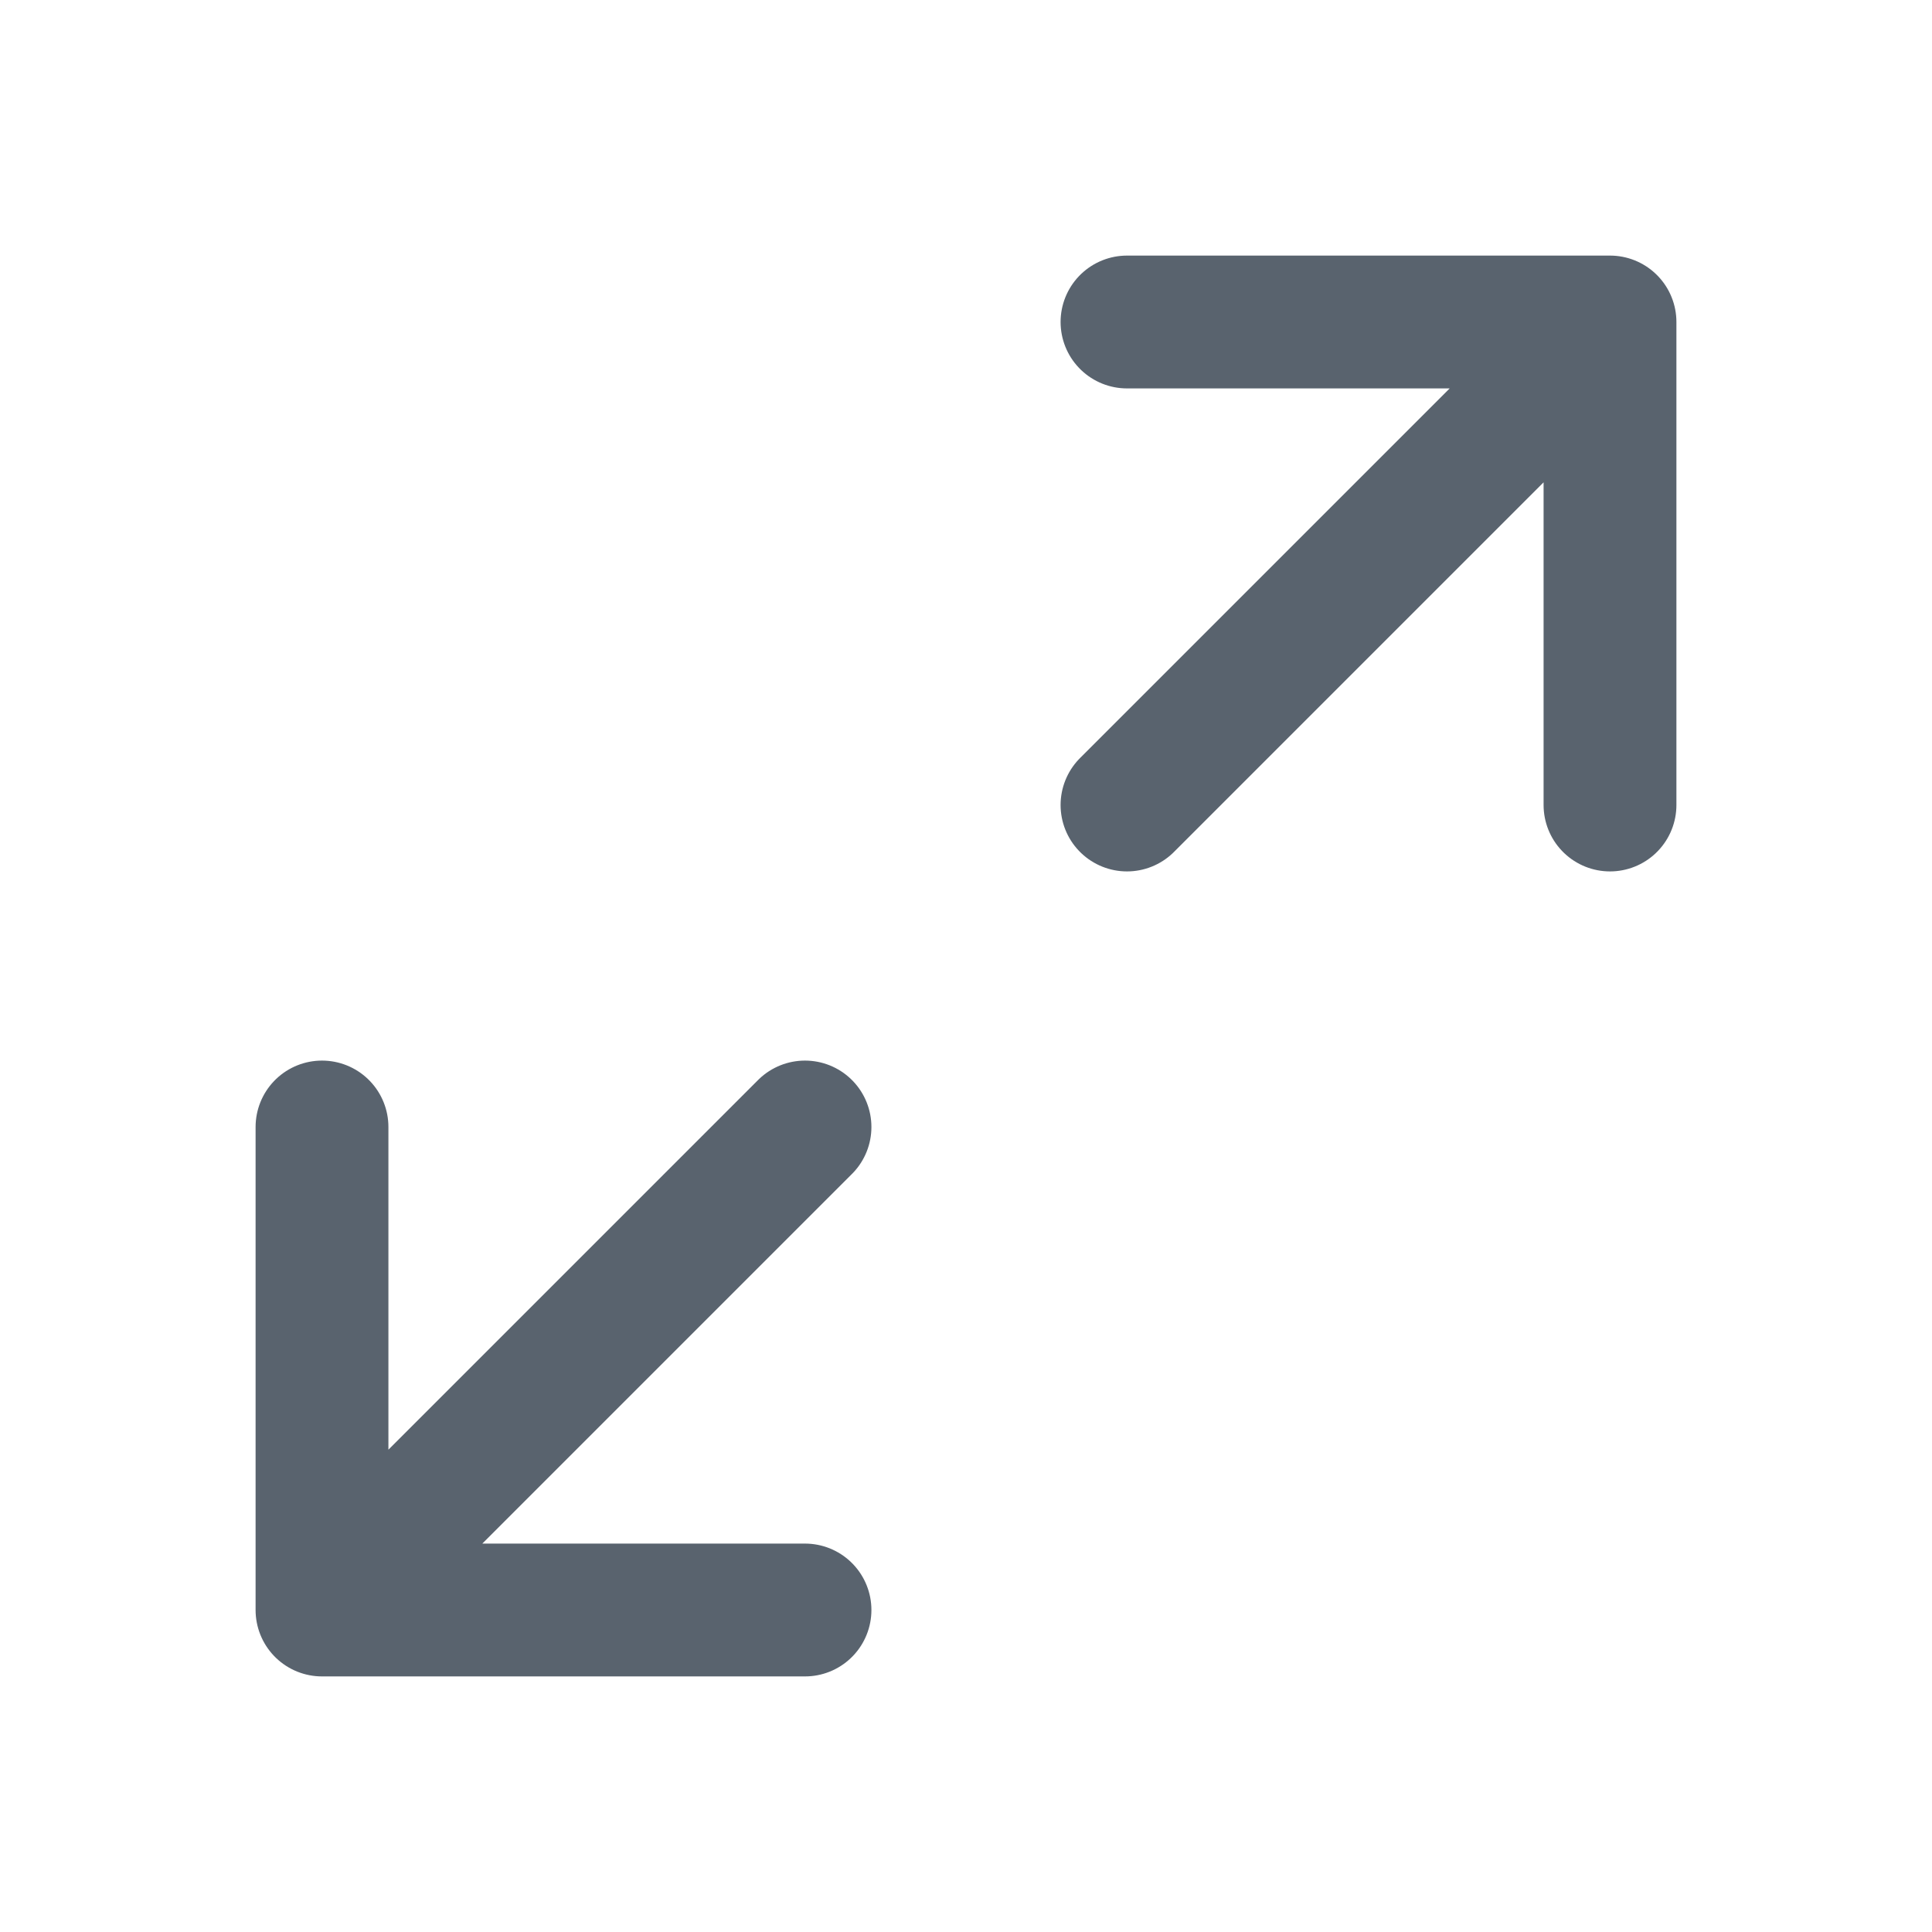
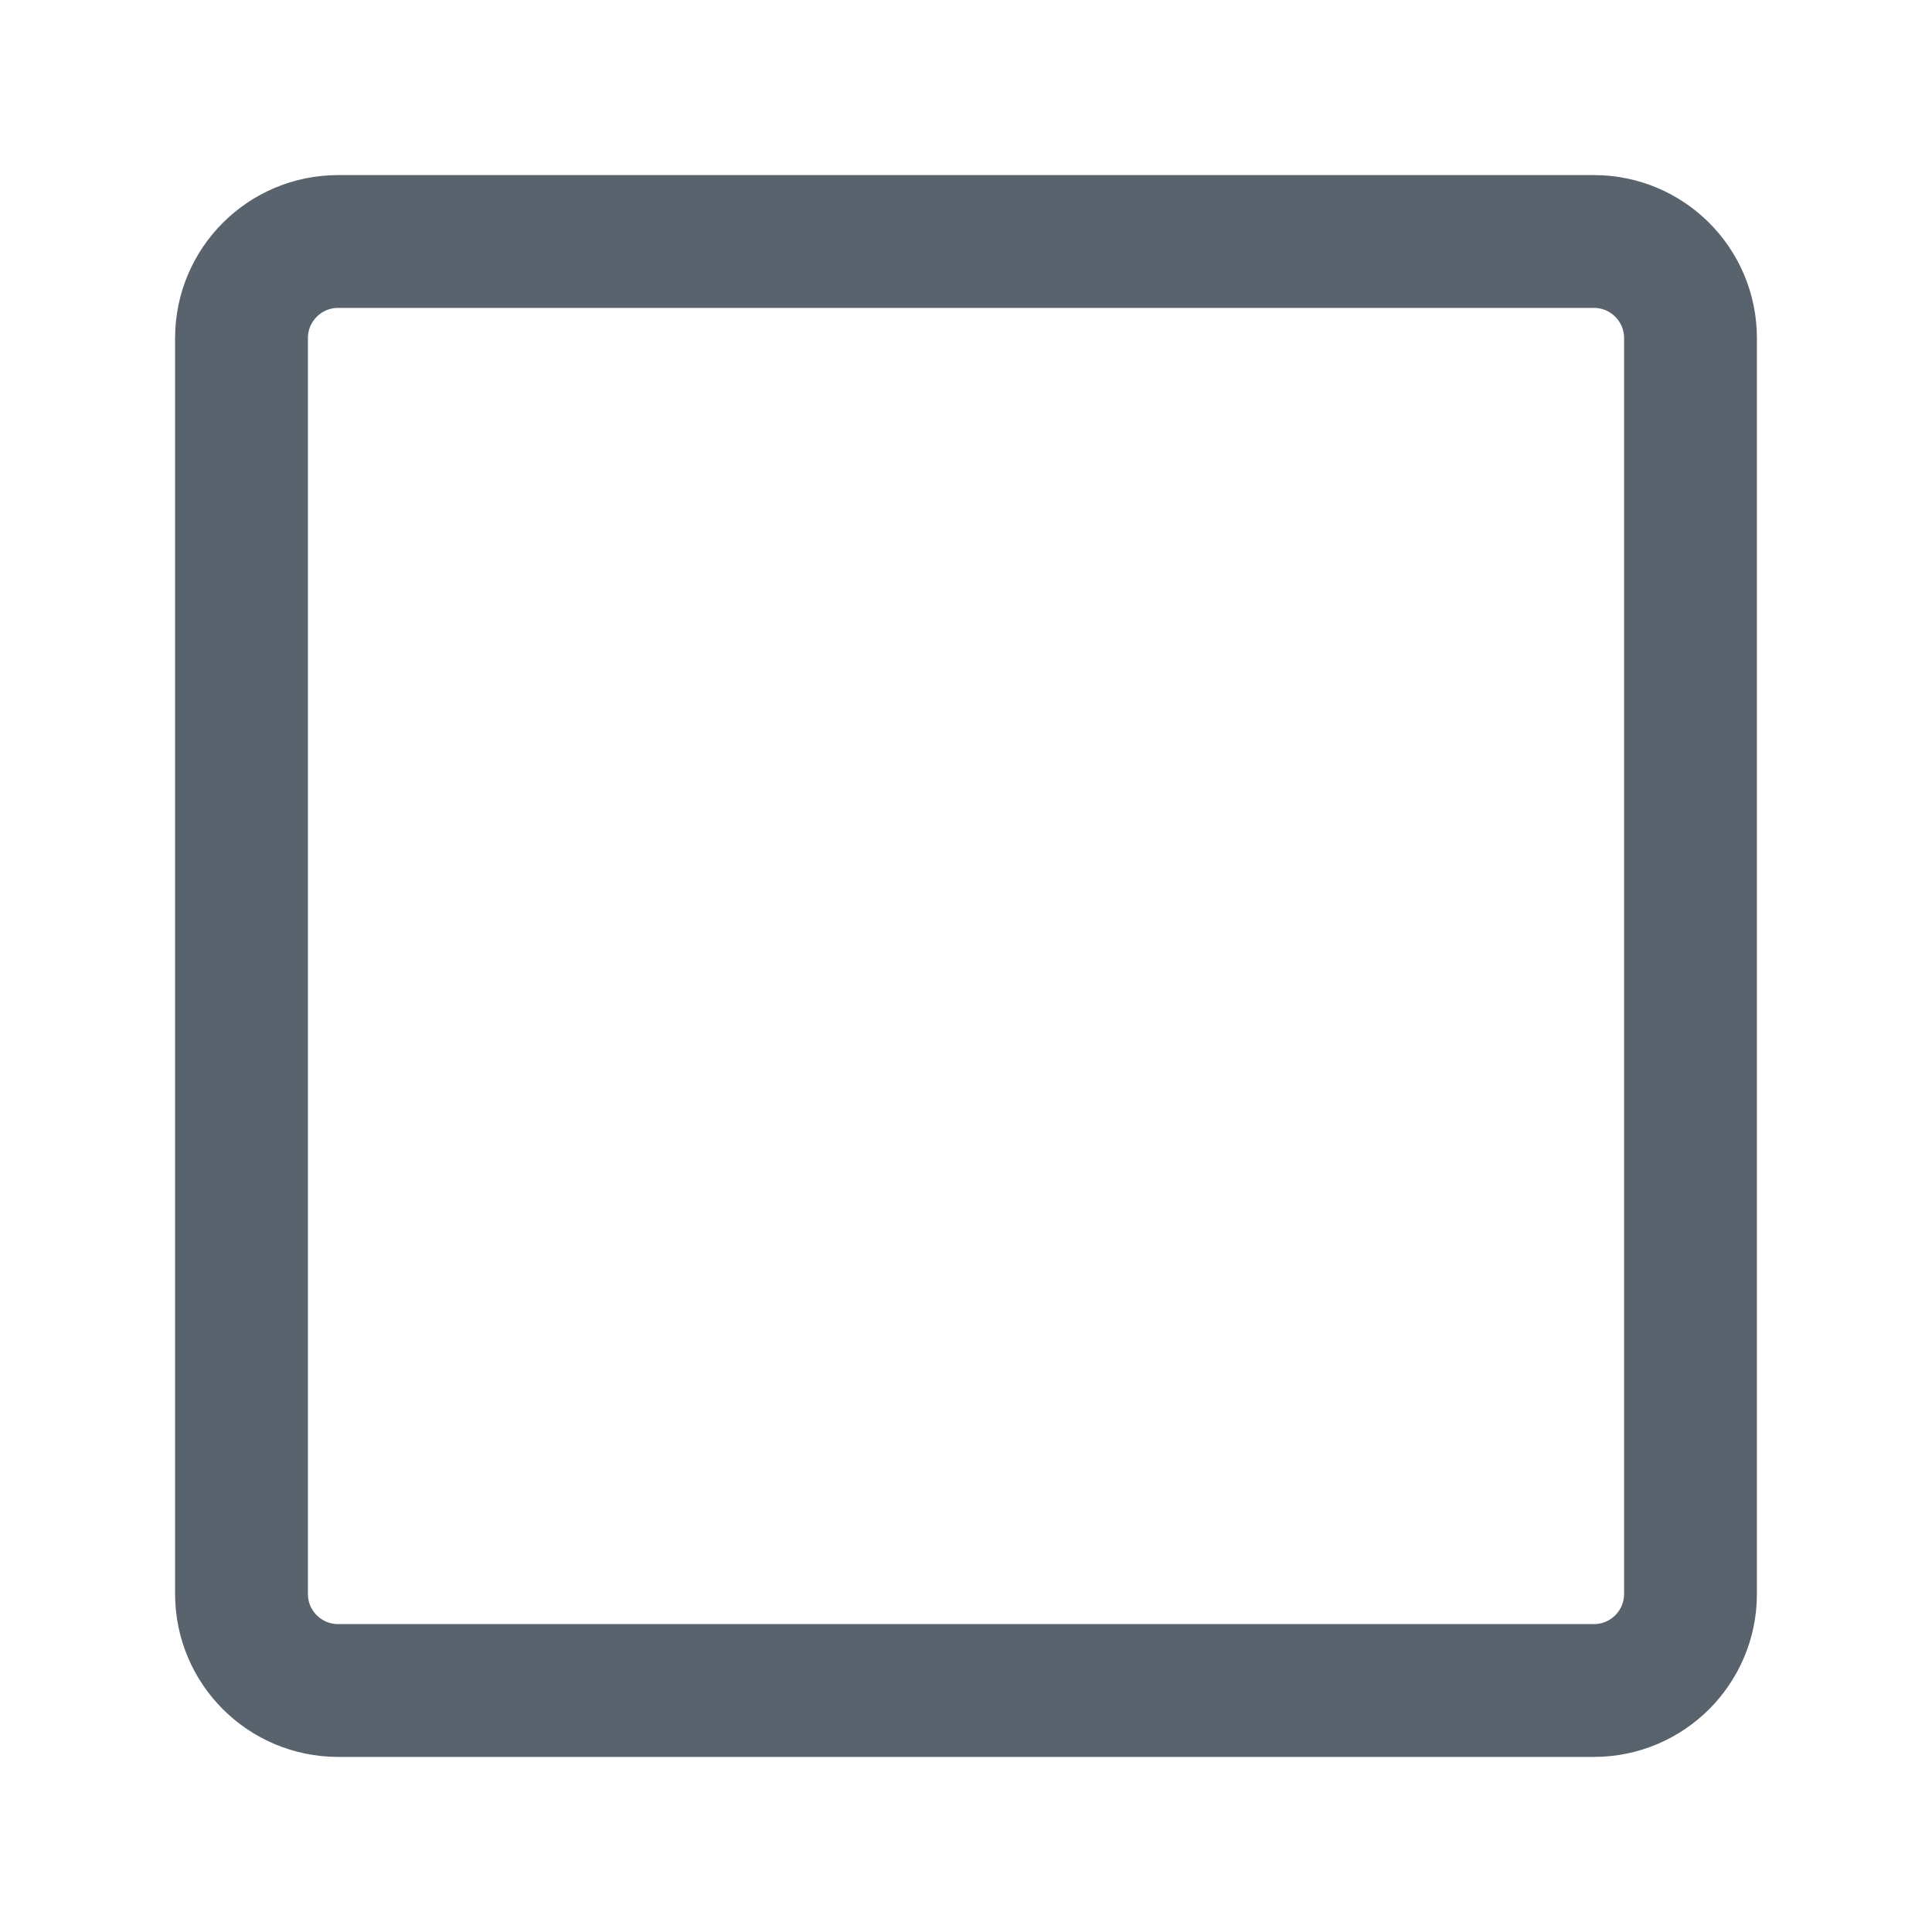
<svg xmlns="http://www.w3.org/2000/svg" viewBox="0 0 24 24" width="24" height="24" fill="none" stroke="#59636e" stroke-width="1.65" stroke-linecap="round" stroke-linejoin="round">
-   <path d="M14 4h6v6m0-6-6 6M10 20H4v-6m0 6 6-6" />
+   <rect x="3" y="3" width="18" height="18" rx="1.2" />
</svg>
